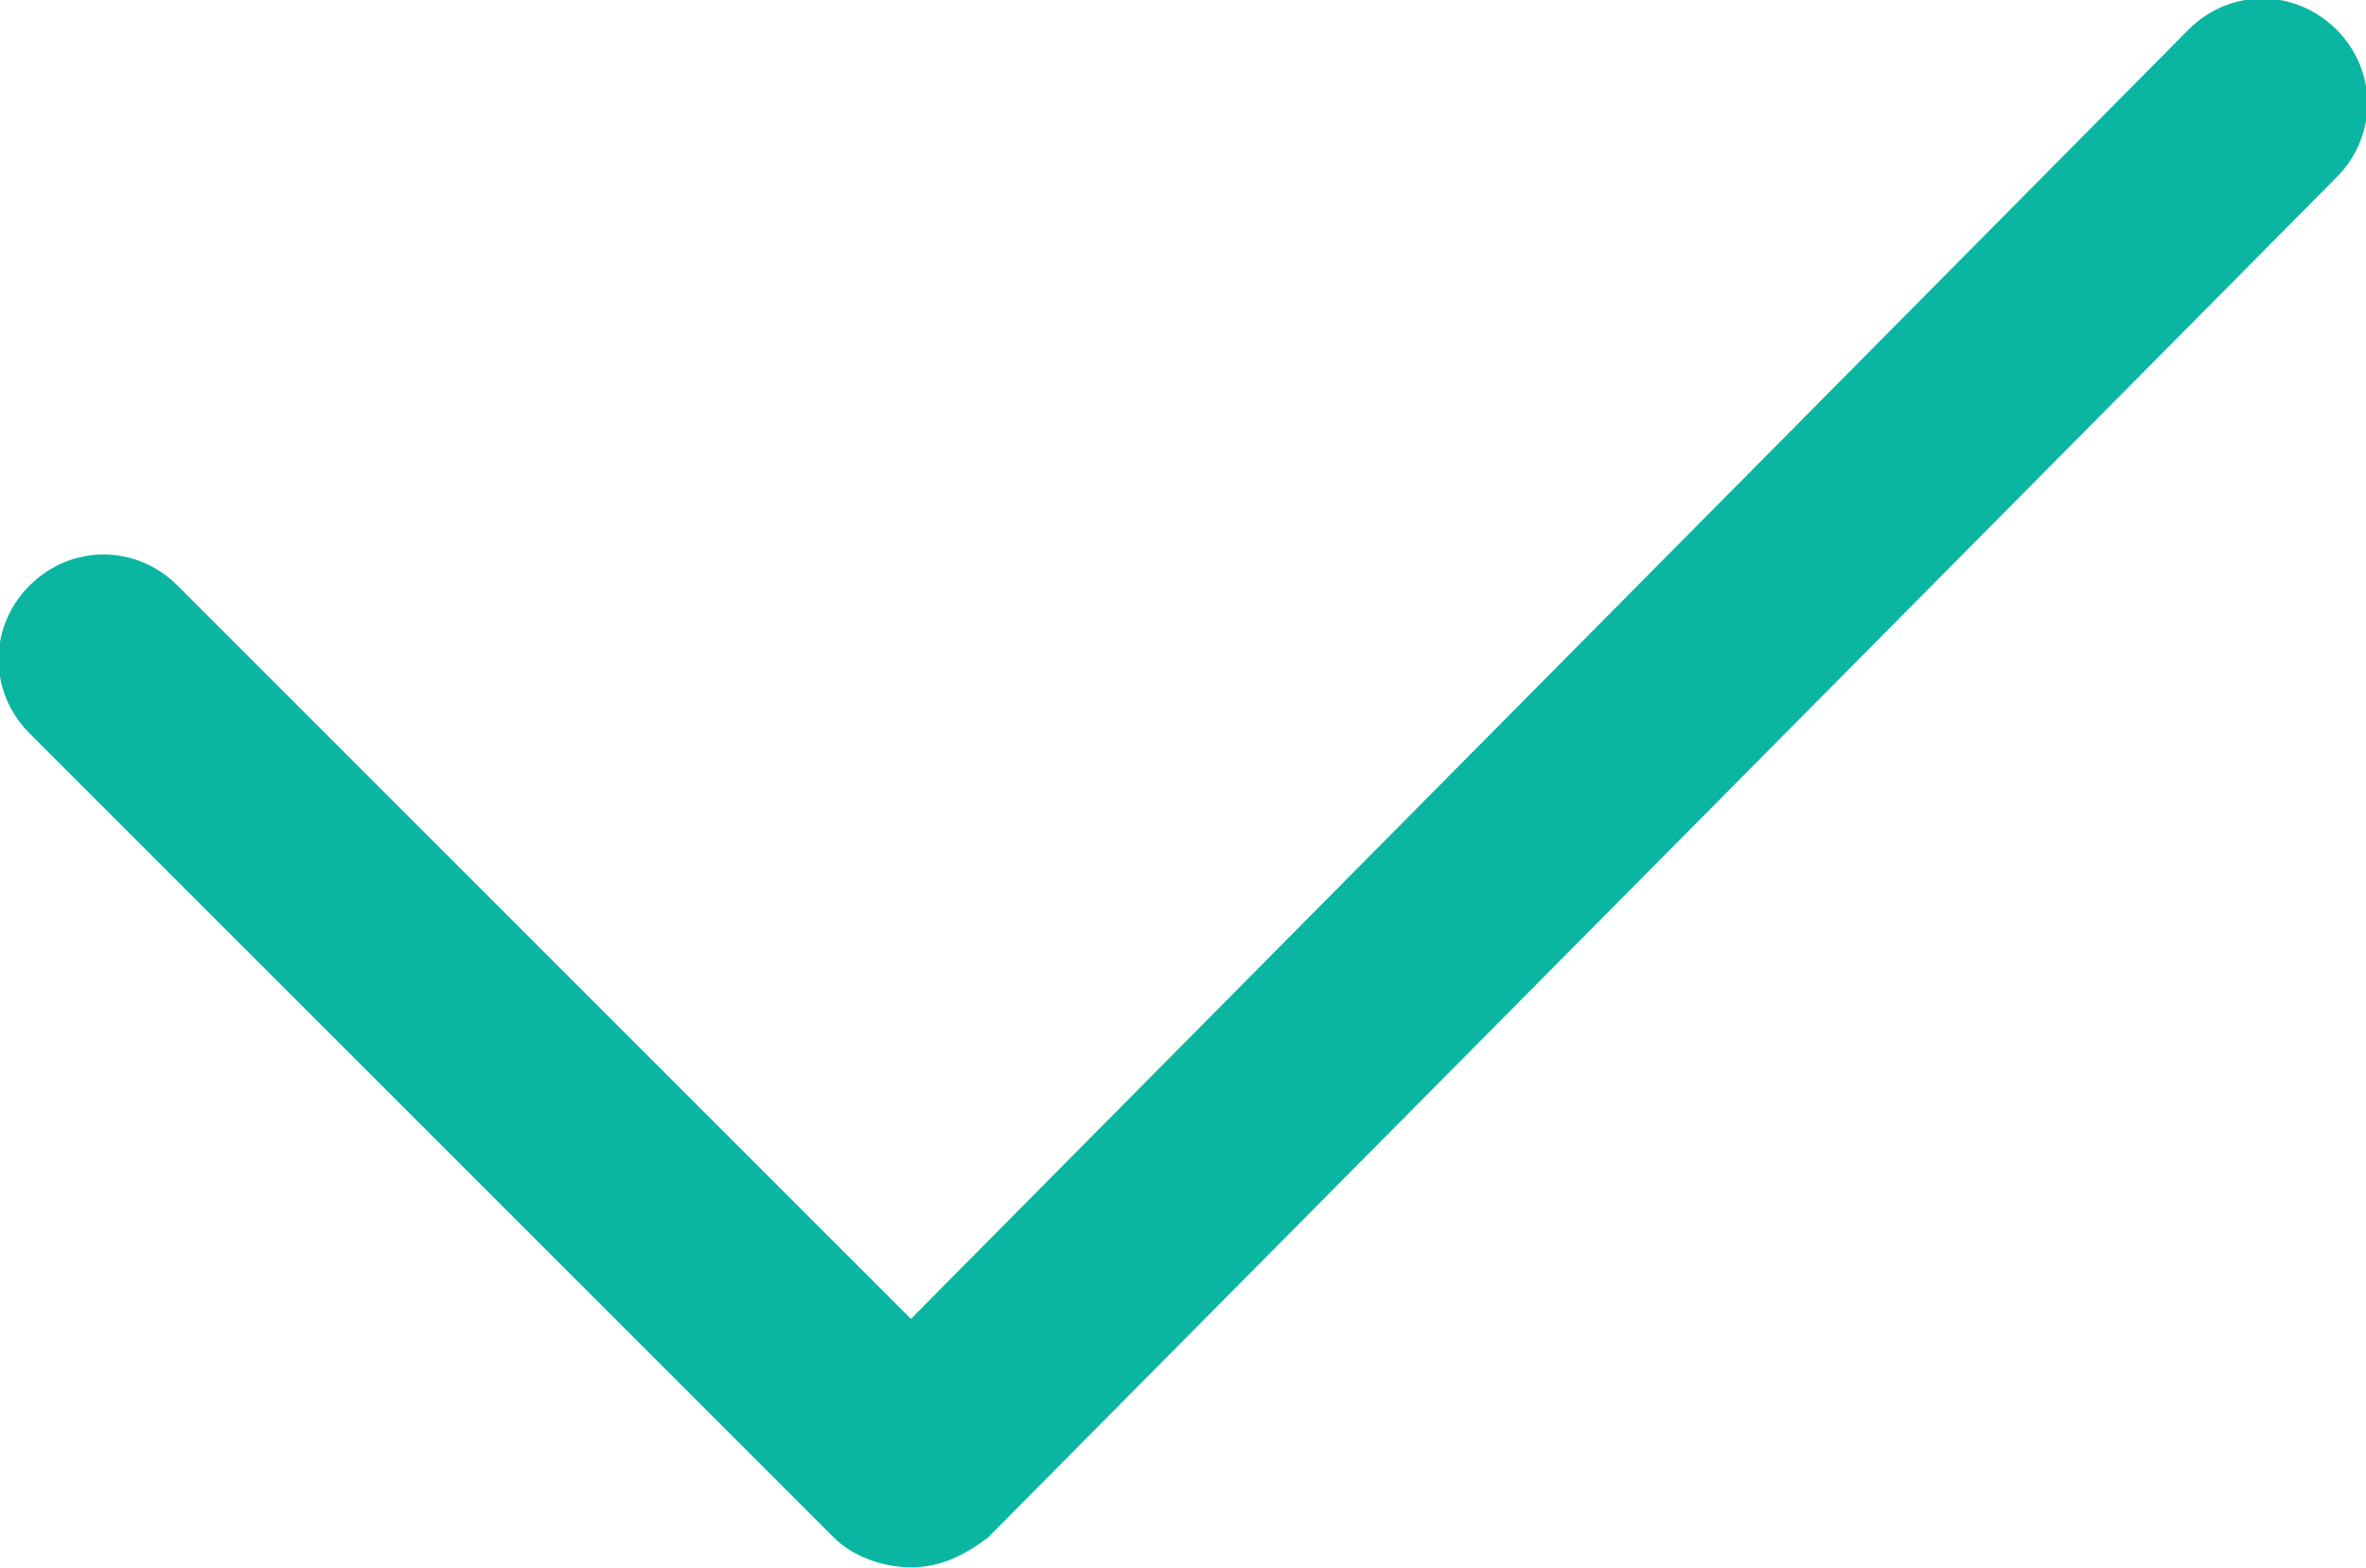
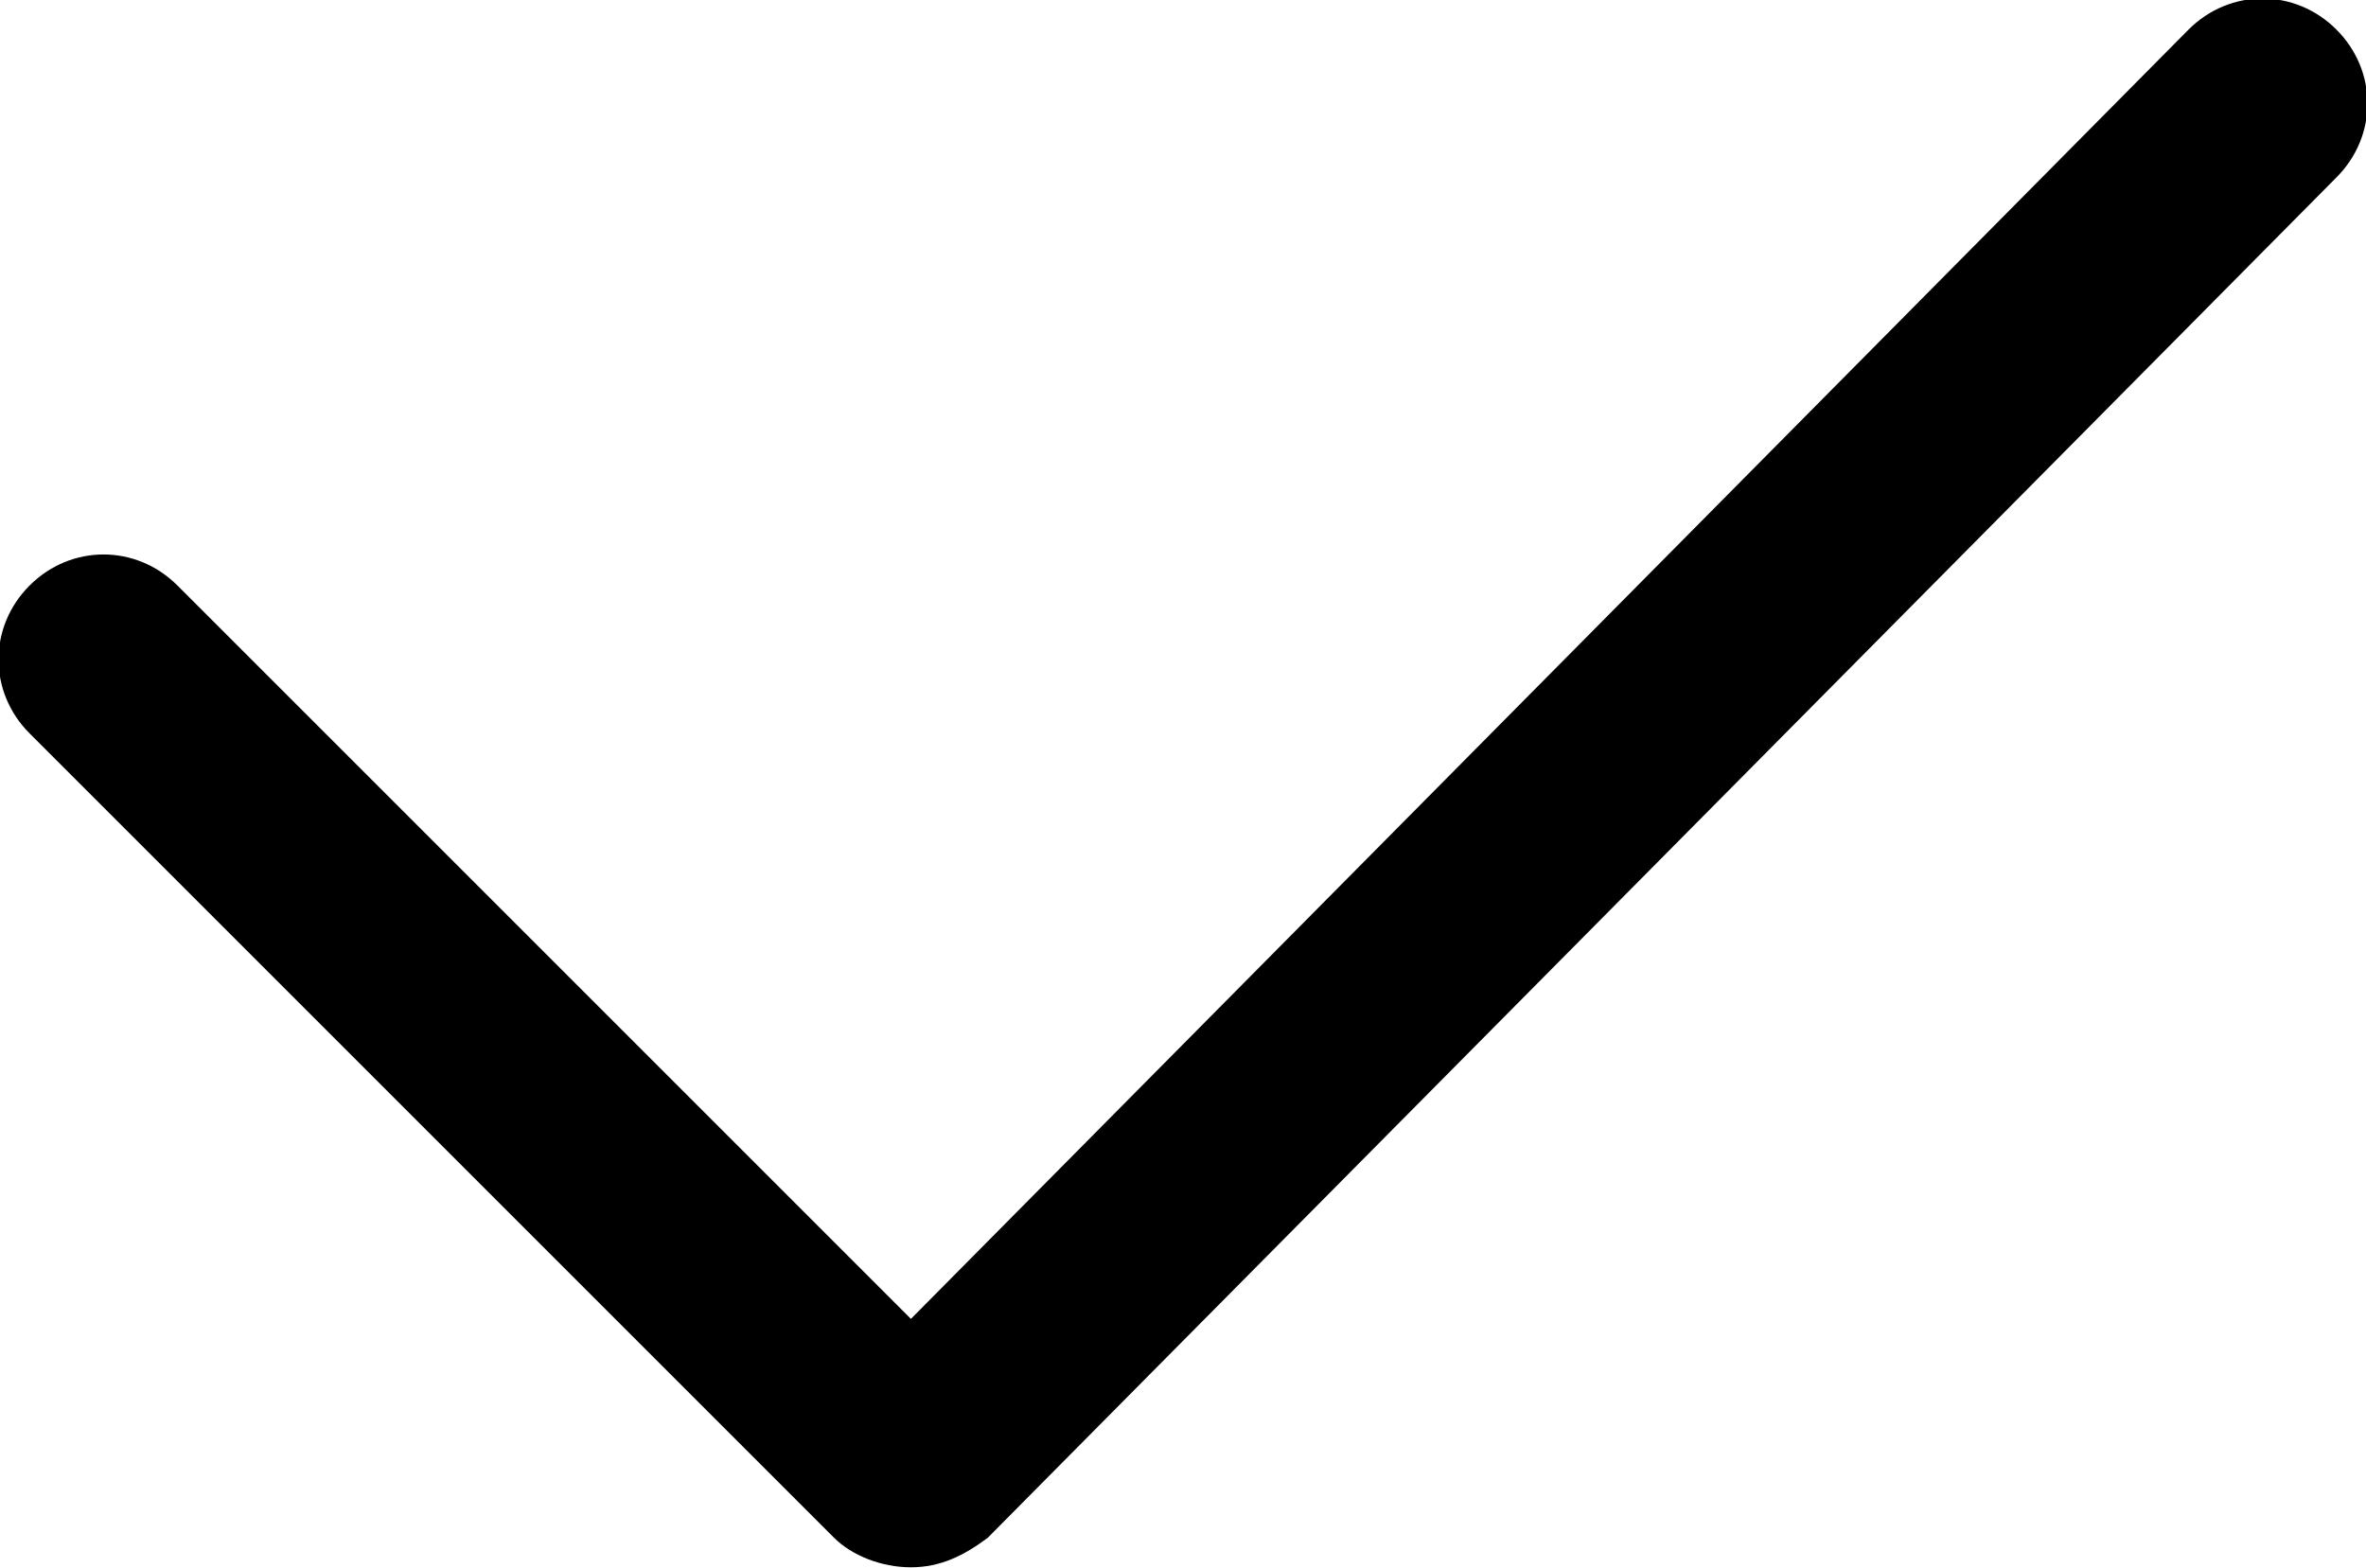
<svg xmlns="http://www.w3.org/2000/svg" width="40" height="26.5">
-   <path d="M39.5.5c-.7-.7-1.8-.7-2.5 0L15.4 22.3 3 9.9c-.7-.7-1.8-.7-2.5 0s-.7 1.8 0 2.5L14.1 26c.3.3.8.5 1.3.5s.9-.2 1.3-.5L39.5 3c.7-.7.7-1.8 0-2.5z" fill="#0ab6a1" />
+   <path d="M39.5.5c-.7-.7-1.8-.7-2.5 0L15.4 22.3 3 9.9c-.7-.7-1.8-.7-2.5 0s-.7 1.8 0 2.5L14.1 26c.3.3.8.5 1.3.5s.9-.2 1.3-.5L39.5 3c.7-.7.7-1.8 0-2.5z" fill="currentColor" />
</svg>
